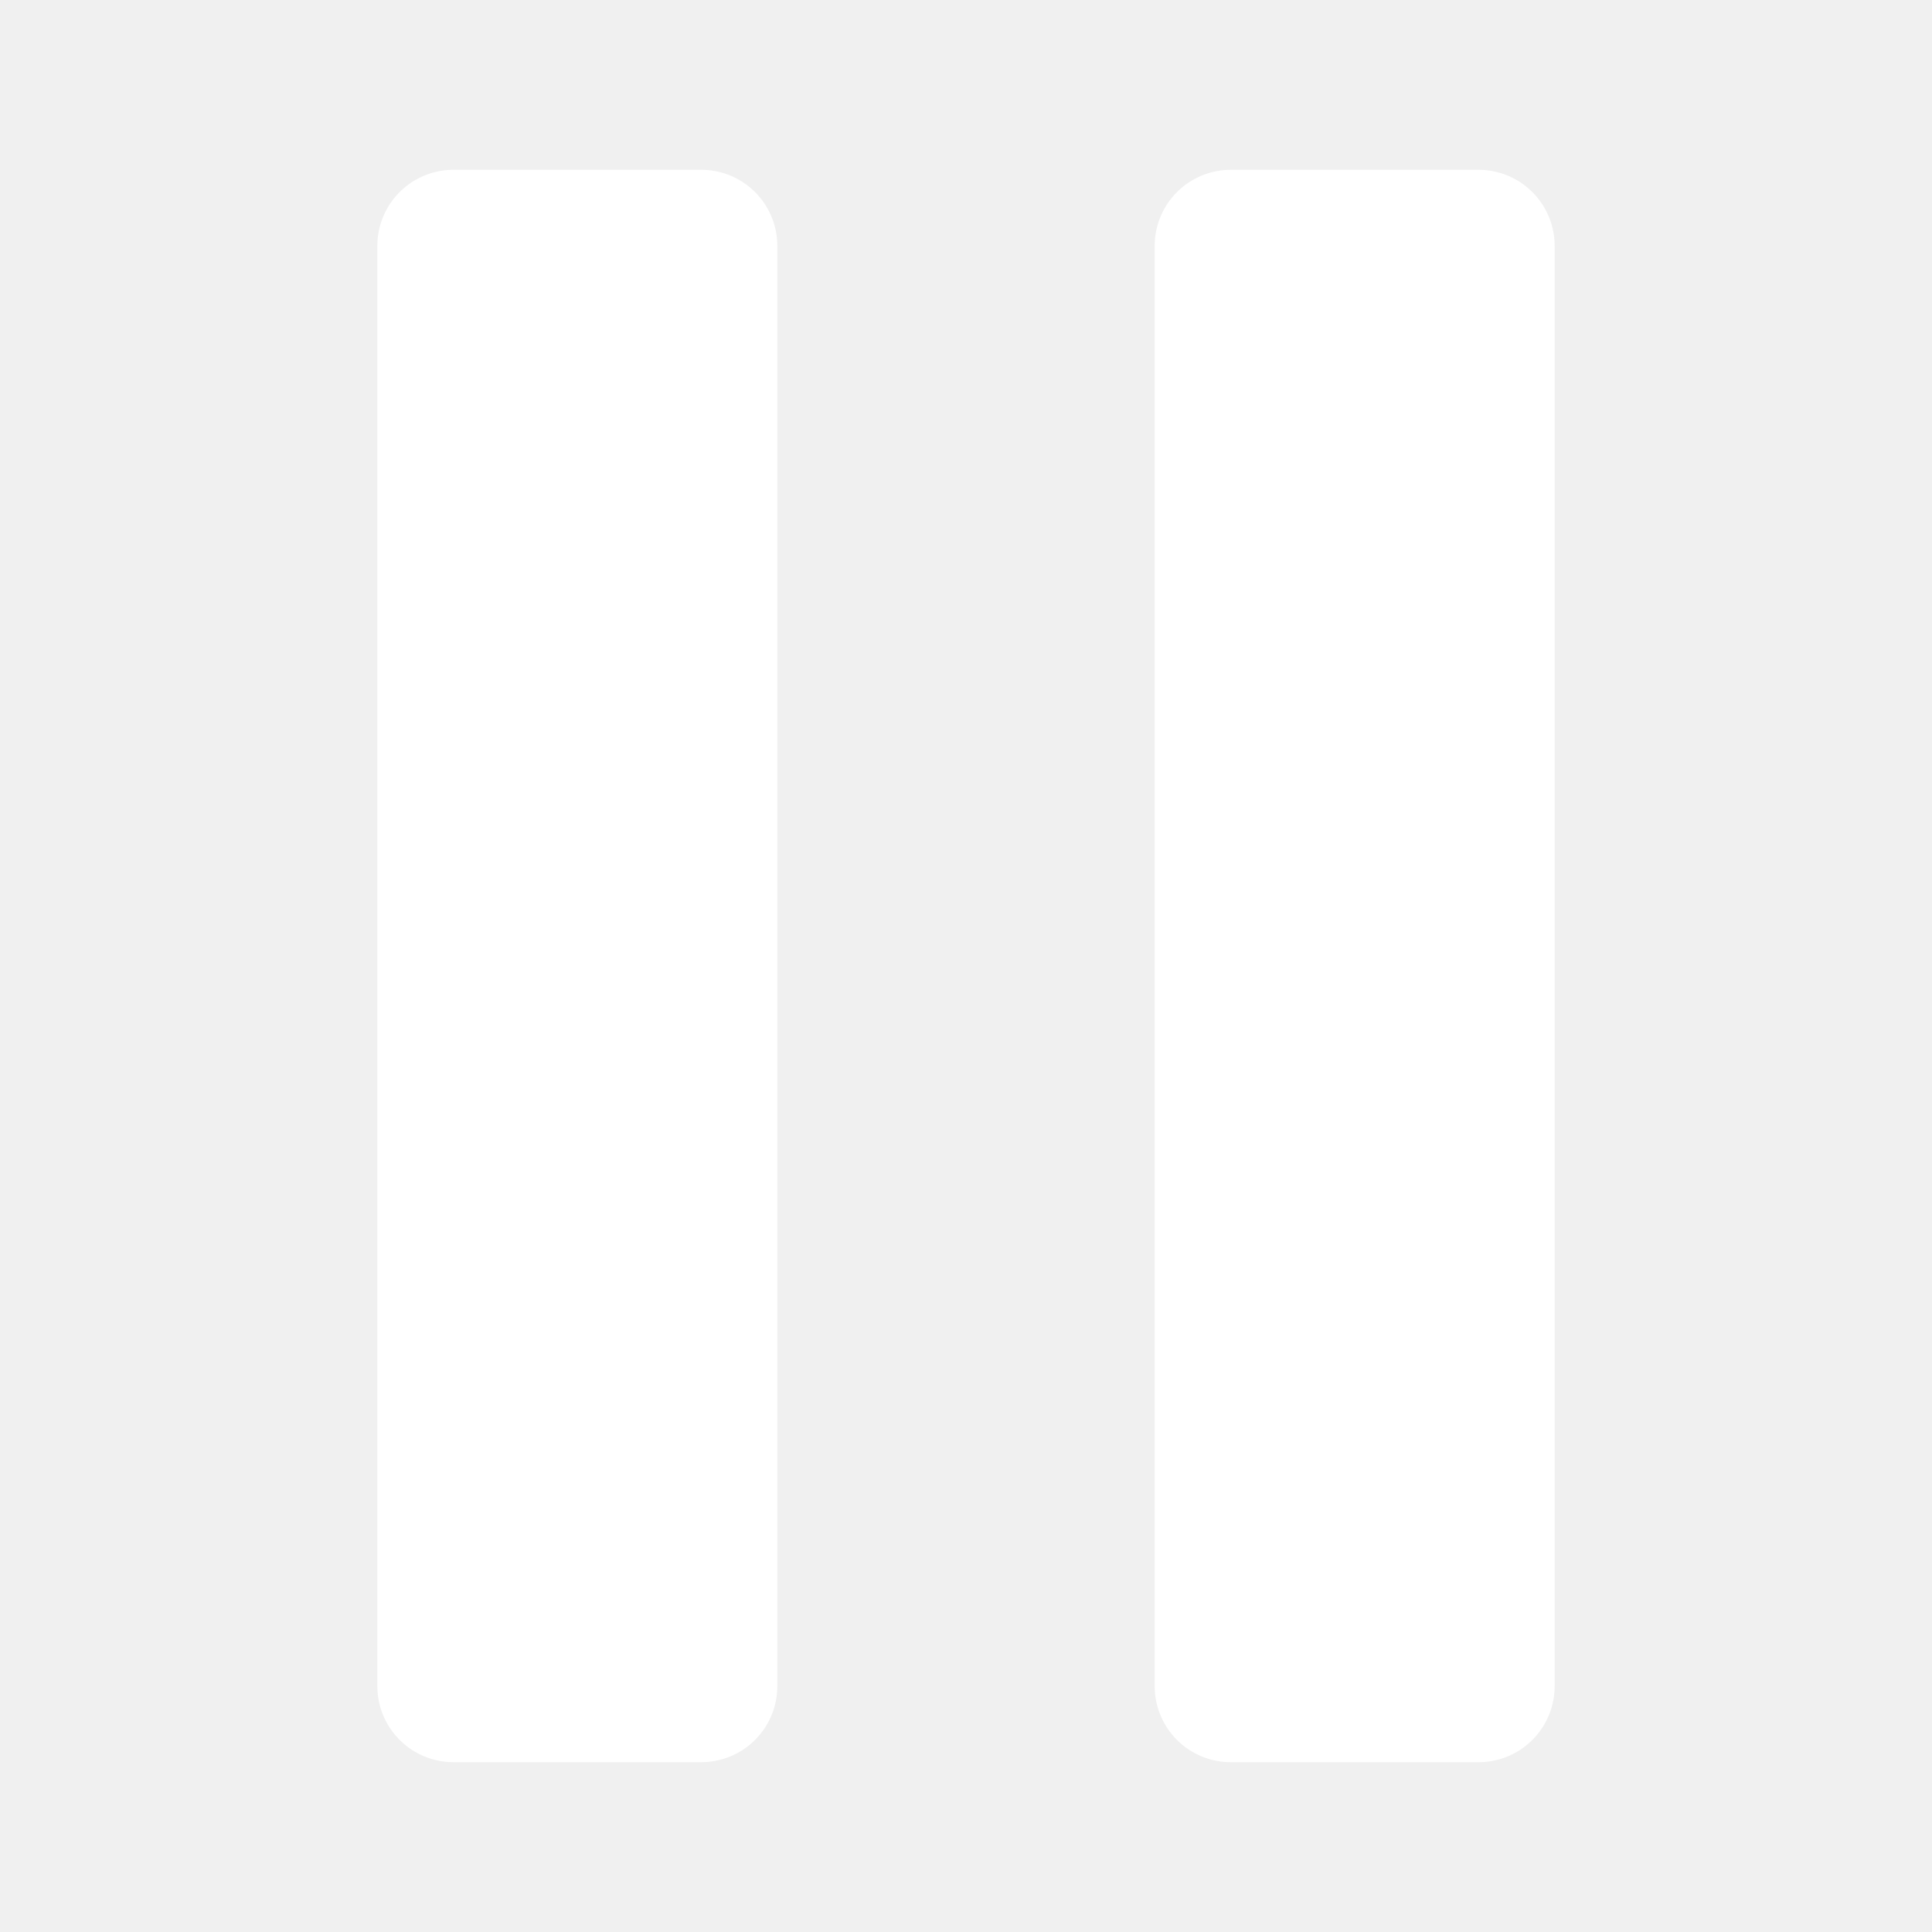
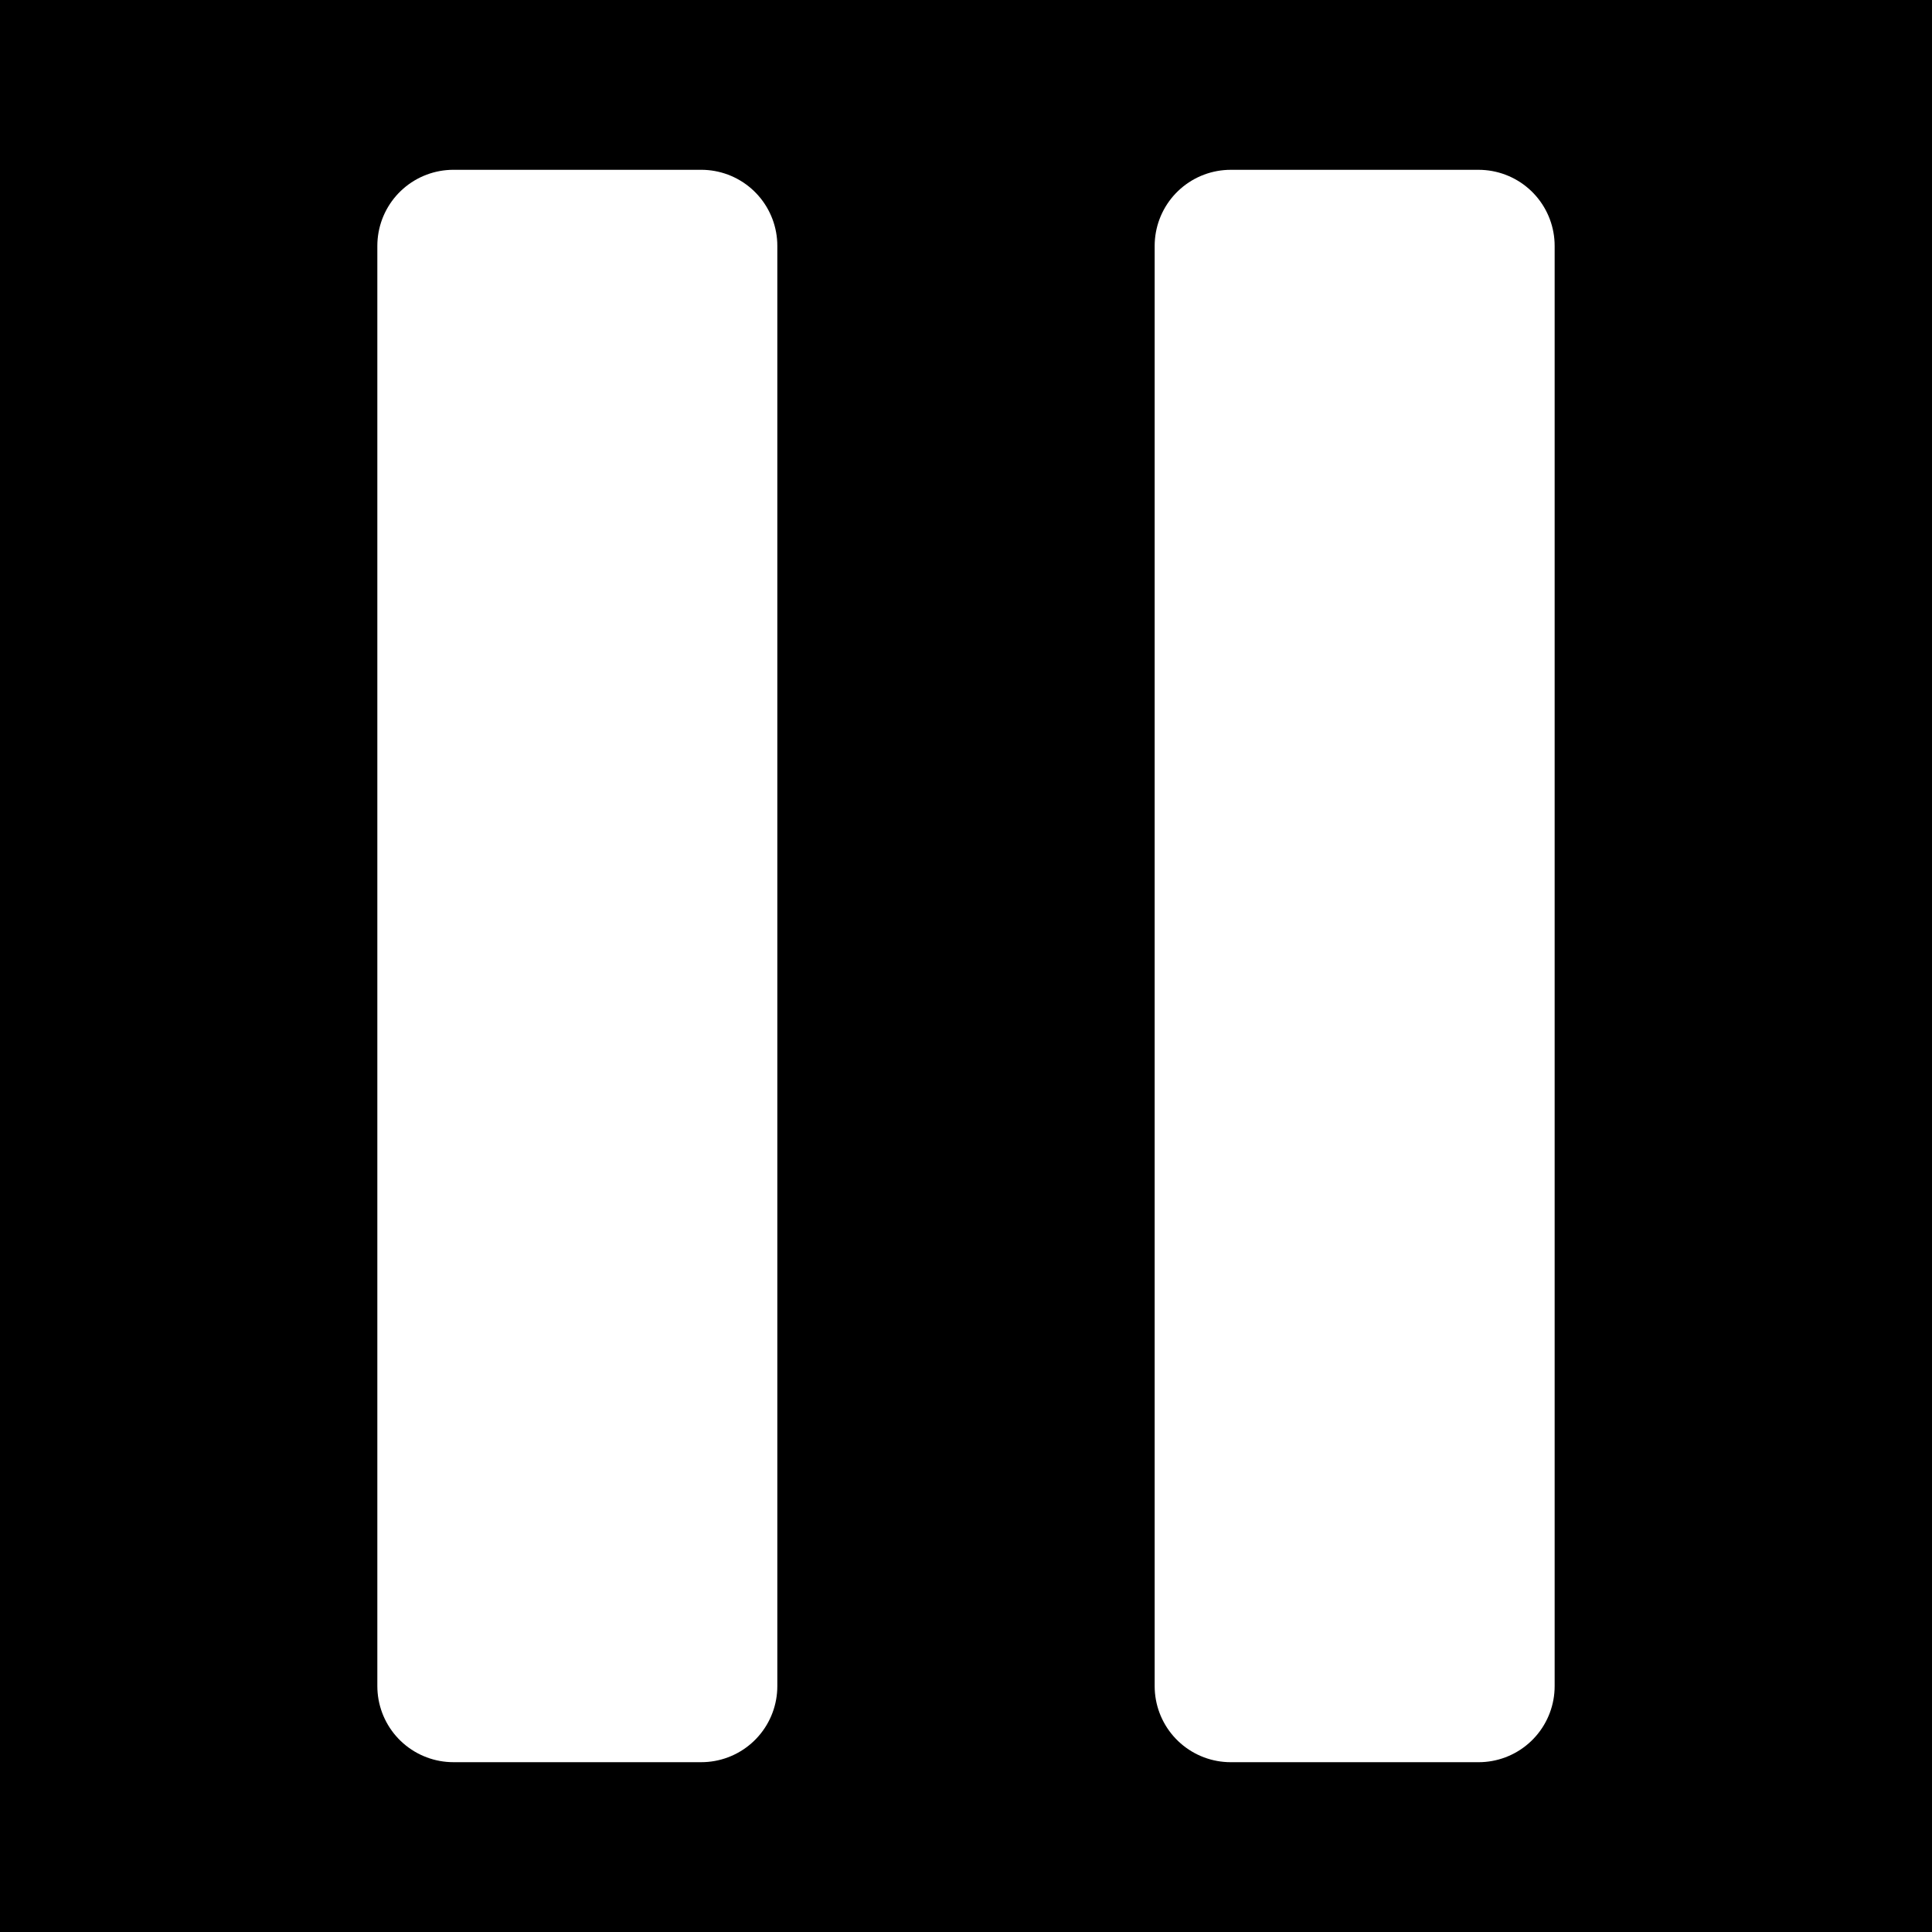
<svg xmlns="http://www.w3.org/2000/svg" width="512" height="512" viewBox="0 0 135.467 135.467" version="1.1" id="svg8">
  <defs id="defs2" />
  <g id="layer1" transform="translate(0,-161.5333)">
+     <rect style="fill:#000000;fill-opacity:1;fill-rule:evenodd;stroke:#000000;stroke-width:0.259px;stroke-linecap:butt;stroke-linejoin:miter;stroke-opacity:1" id="rect3335" width="135.208" height="135.208" x="0.129" y="161.663" />
    <rect id="rect3700" width="17.378" height="100.986" x="31.792" y="178.773" style="fill:#ffffff;fill-opacity:1;stroke:#ffffff;stroke-width:10.668;stroke-linejoin:round;stroke-miterlimit:4;stroke-dasharray:none;stroke-opacity:1" />
    <rect id="rect3702" width="17.378" height="100.986" x="86.296" y="178.774" style="fill:#ffffff;fill-opacity:1;stroke:#ffffff;stroke-width:10.668;stroke-linejoin:round;stroke-miterlimit:4;stroke-dasharray:none;stroke-opacity:1" />
  </g>
</svg>
